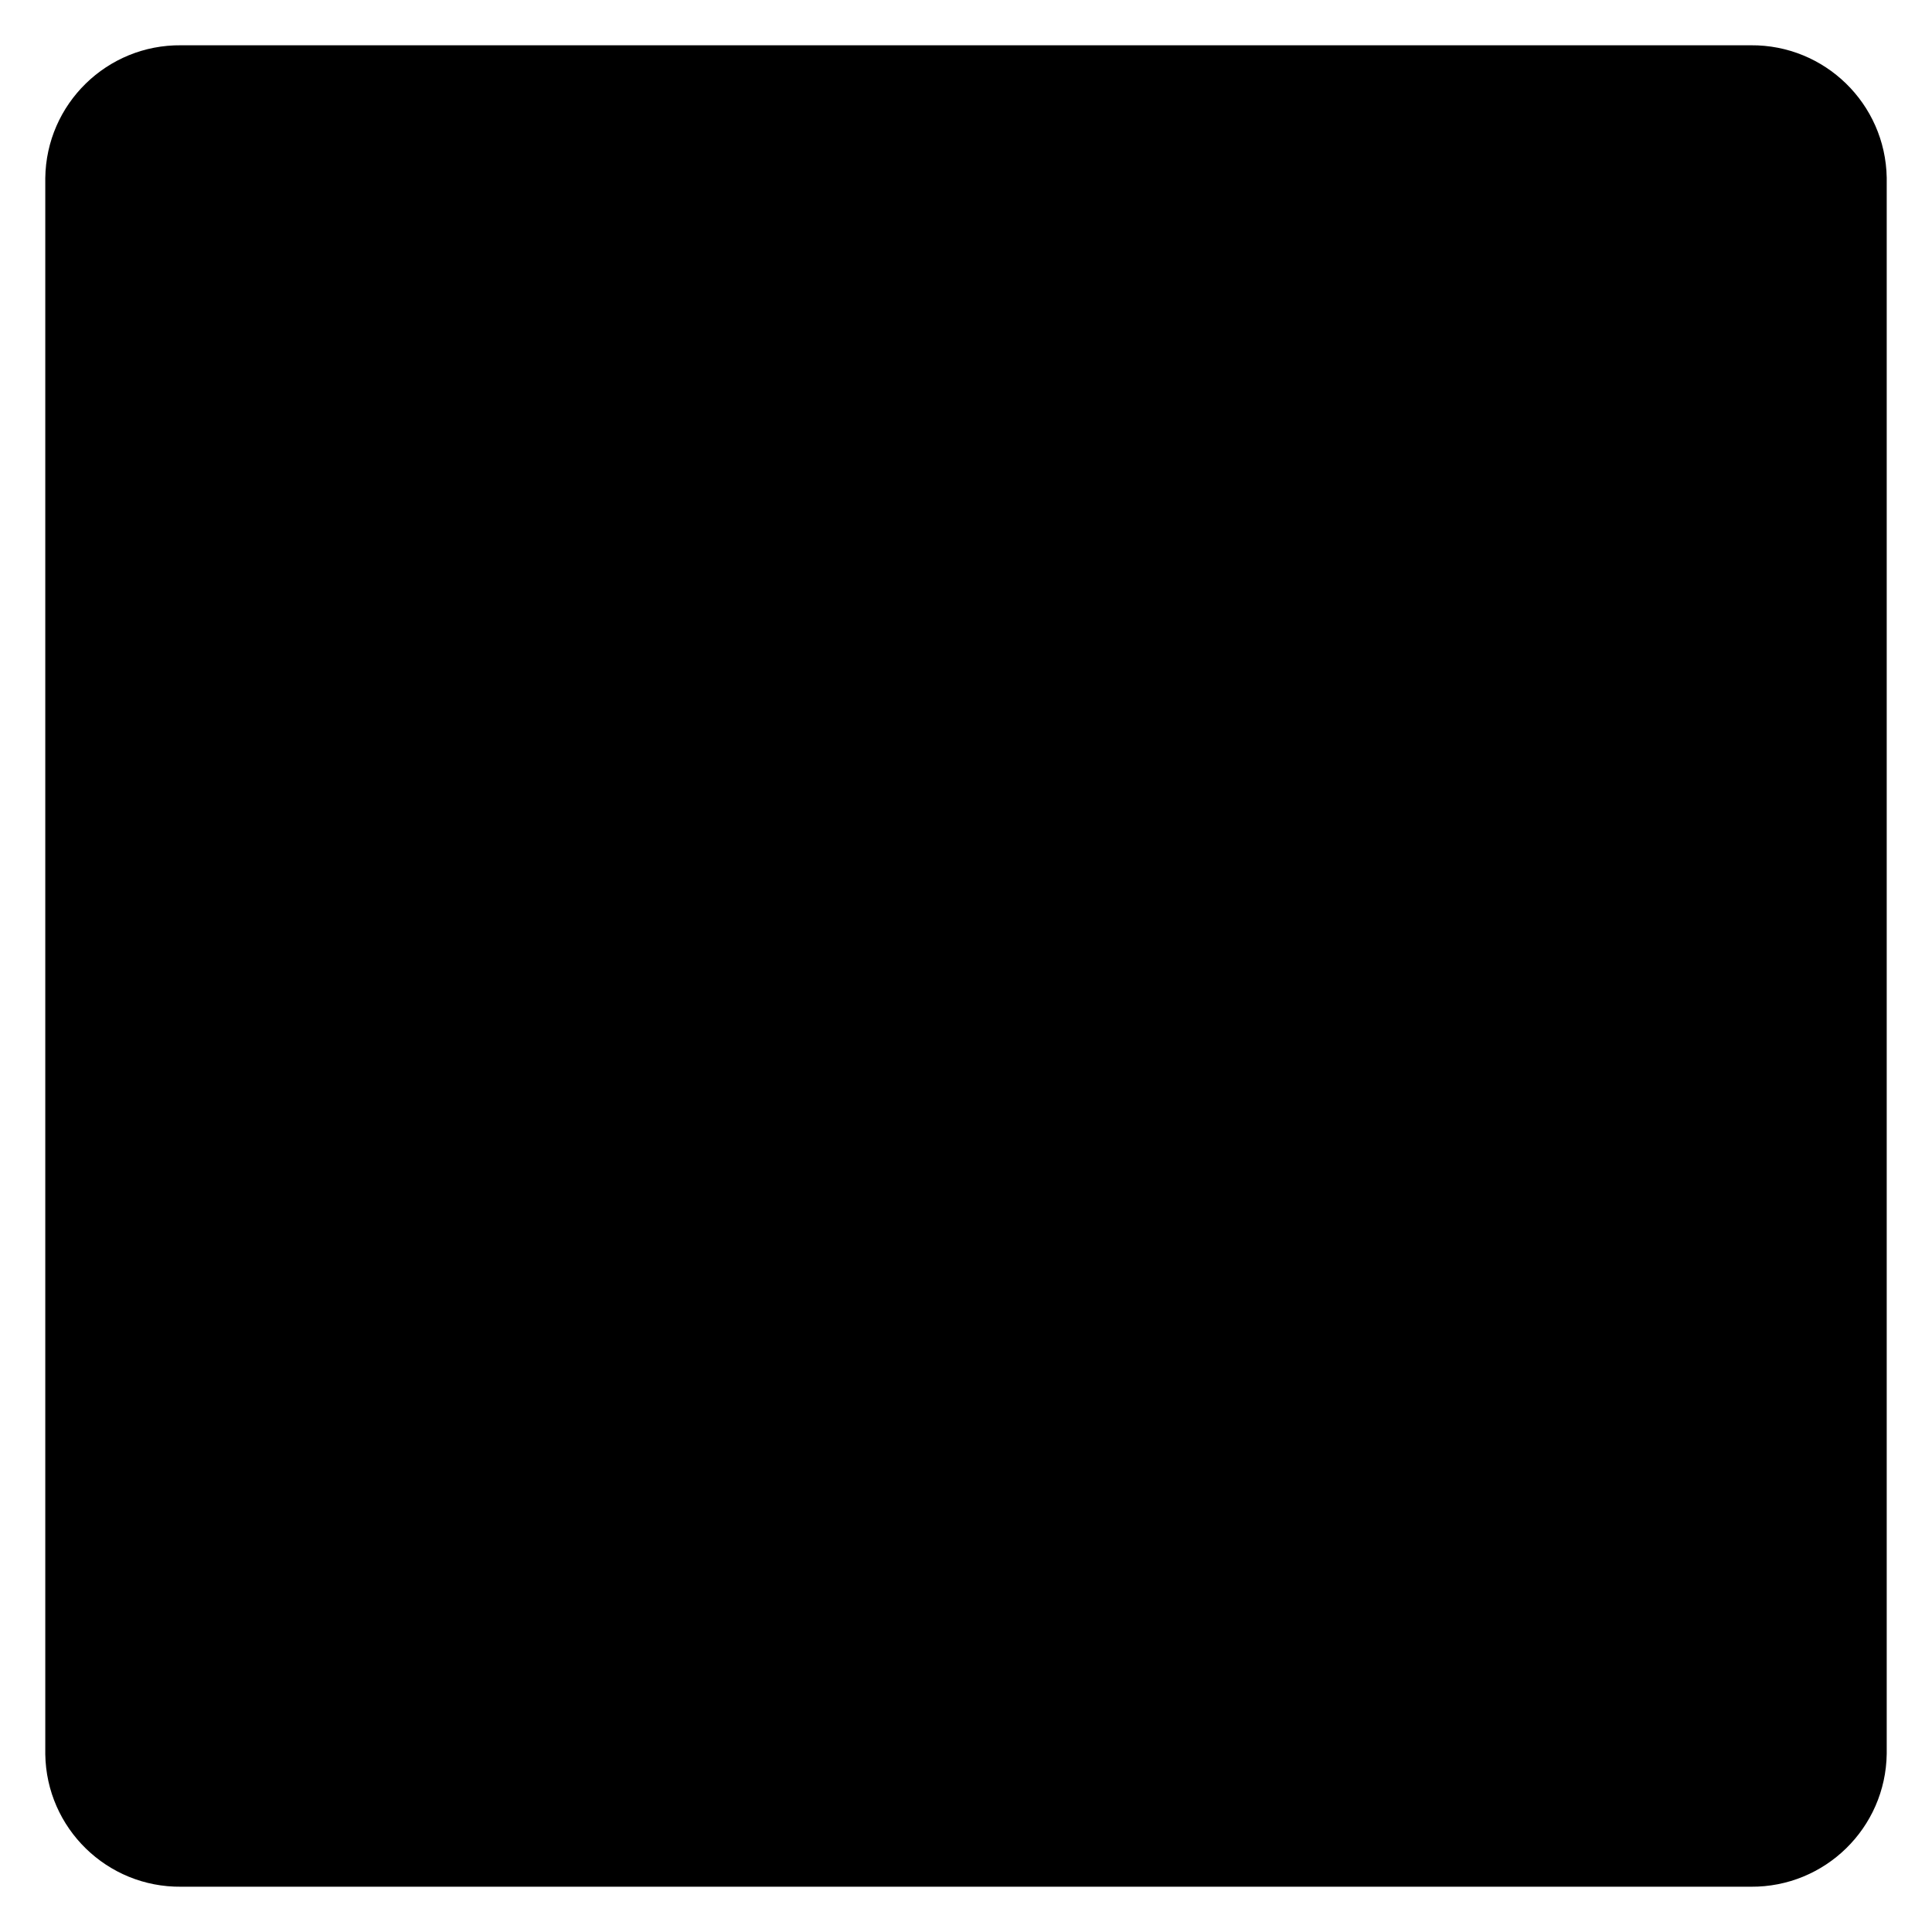
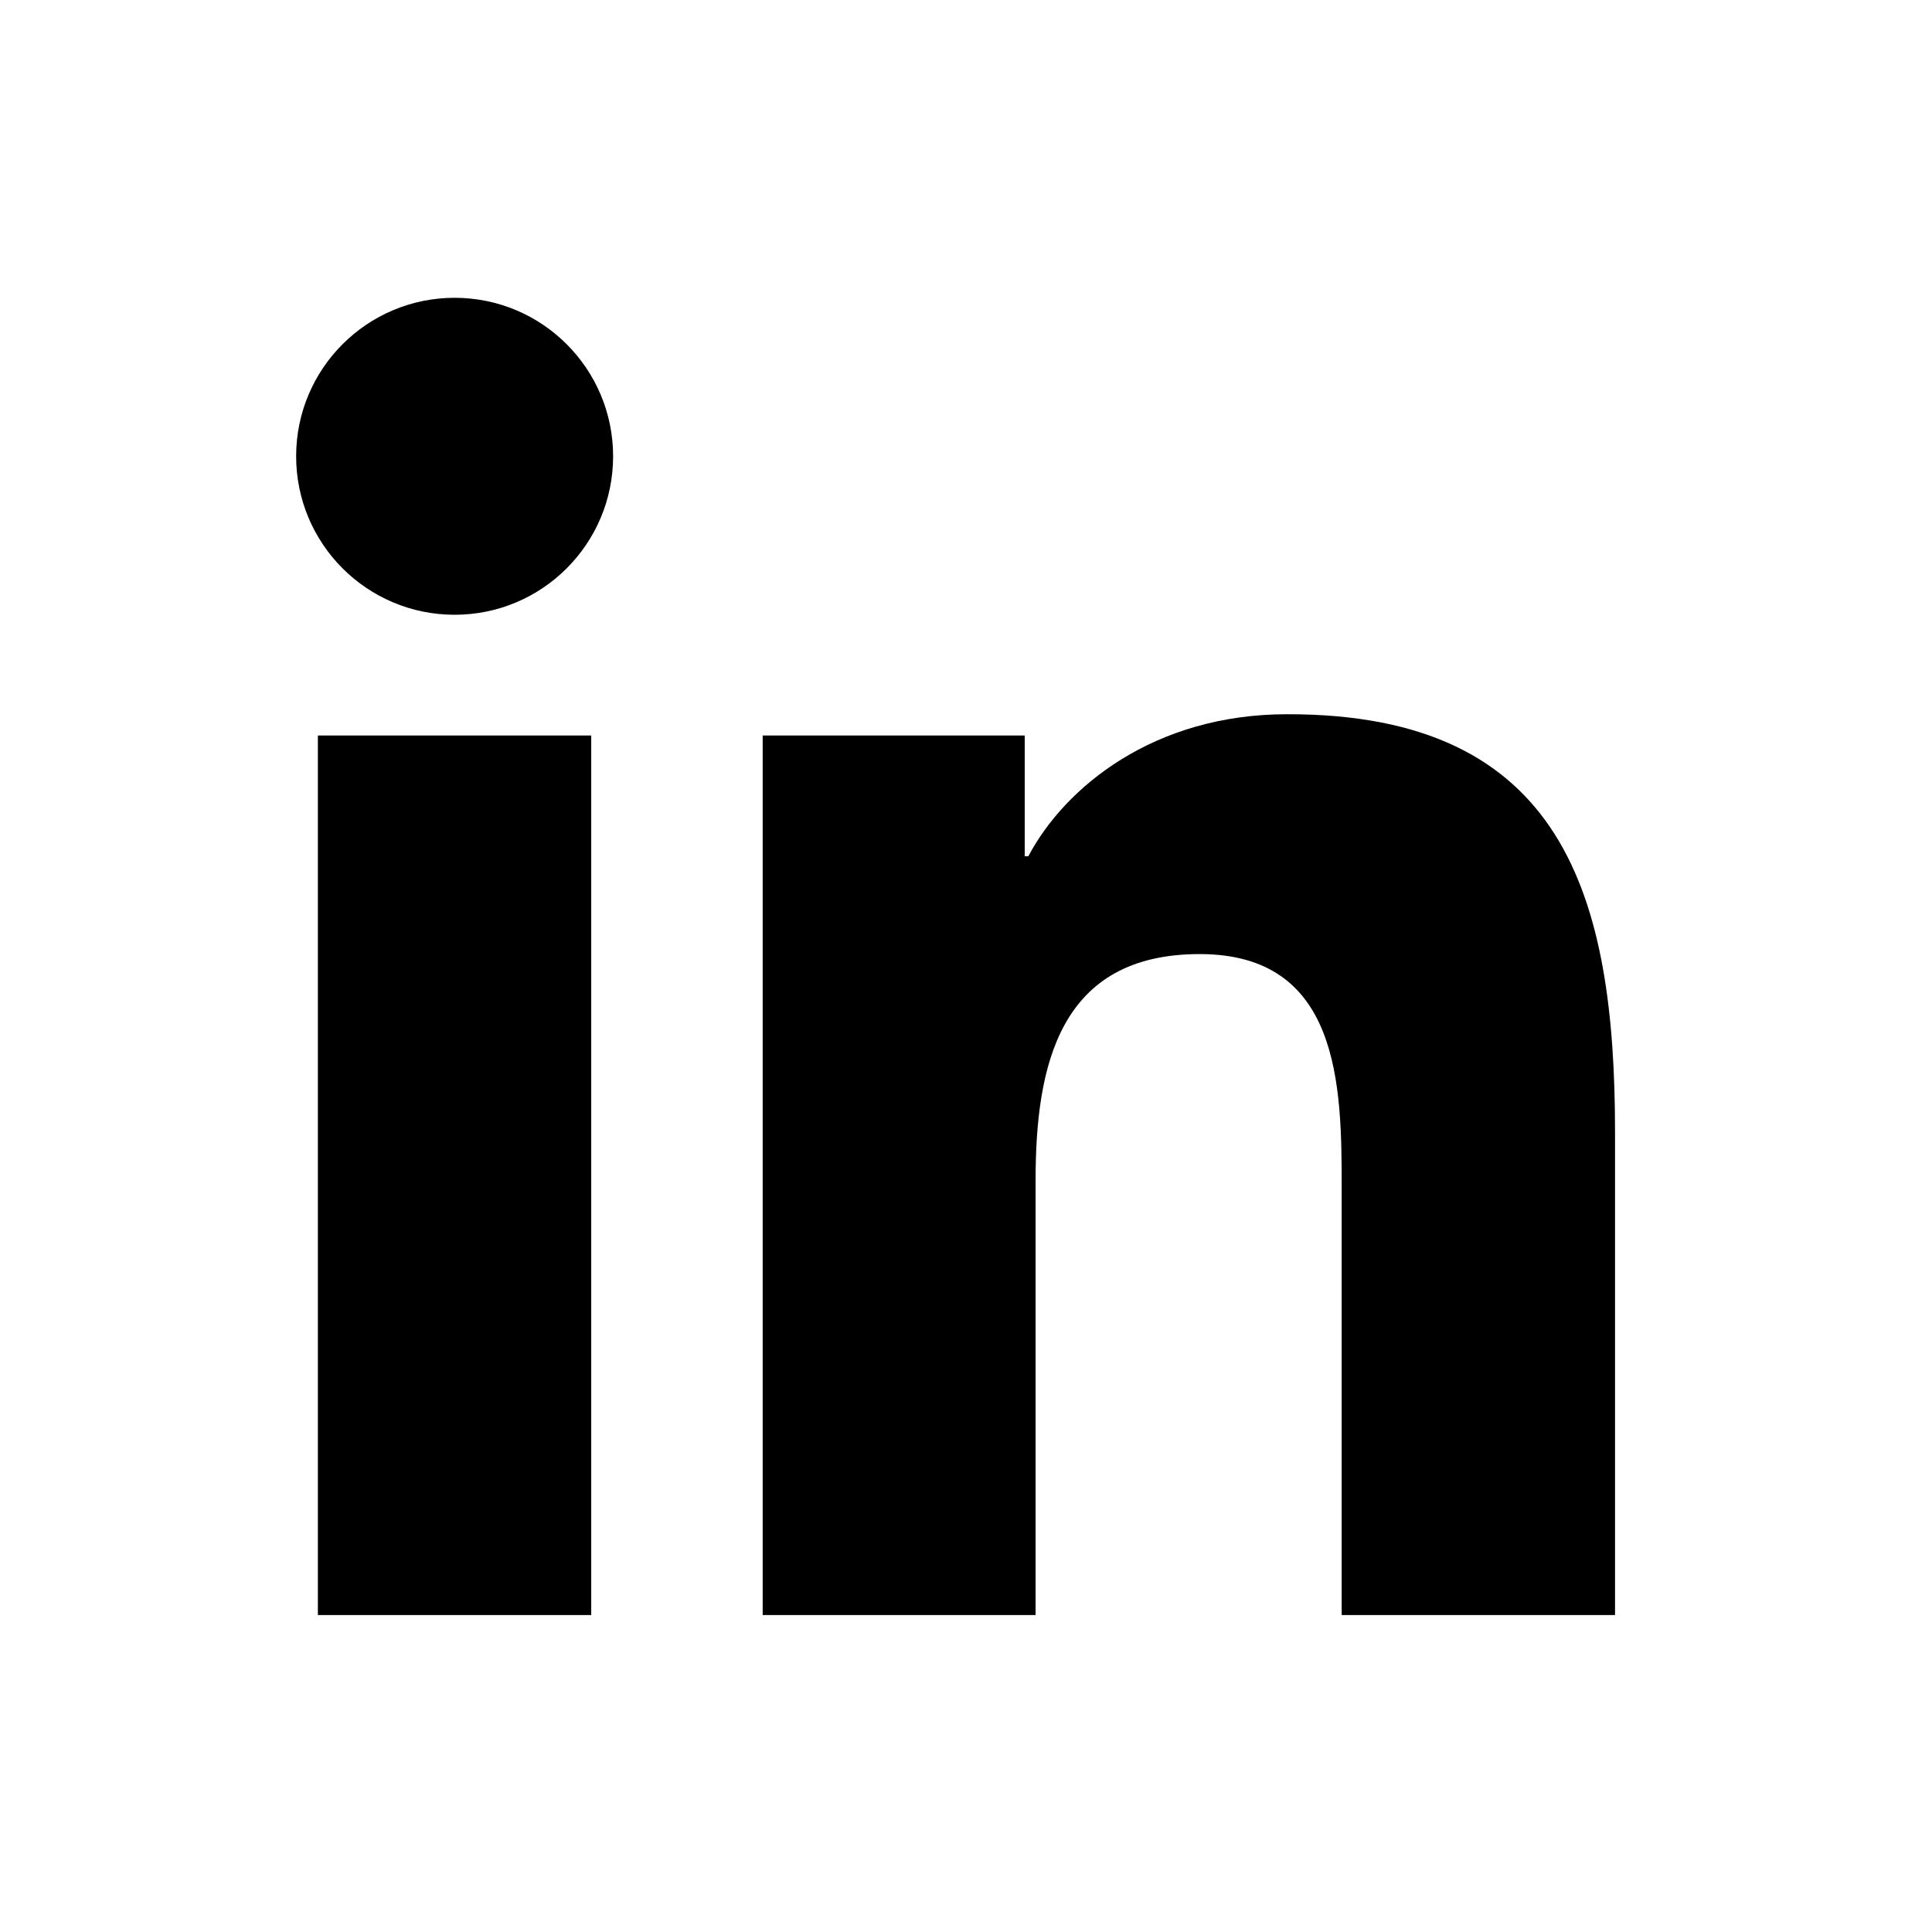
<svg viewBox="0 0 128 128" class="linkedin">
  <style>
-     .linkedin path {
-       transition: fill 500ms ease;
+     [data-theme='dark'] .linkedin {
+       background: #fafaf9;
    }
-     [data-theme='light'] .linkedin .linkedin-background {
-       fill: #171717;
+ 
+     [data-theme='dark'] .linkedin &gt; .linkedin-words {
+       fill: inherit;
    }
-     [data-theme='light'] .linkedin .linkedin-words {
+     [data-theme='light'] .linkedin {
+       background: #171717;
+     }
+ 
+     [data-theme='light'] .linkedin &gt; .linkedin-words {
      fill: #fafaf9;
    }
-     [data-theme='dark'] .linkedin .linkedin-background {
-       fill: #fafaf9;
-     }
-     [data-theme='dark'] .linkedin .linkedin-words {
-       fill: #171717;
+     svg.linkedin {
+       border-radius: 5px;
    }
  </style>
-   <path class="linkedin-background" d="M116 3H12a8.91 8.91 0 00-9 8.8v104.42a8.91 8.91 0 009 8.78h104a8.93 8.93 0 009-8.81V11.77A8.93 8.93 0 00116 3z" />
  <path class="linkedin-words" d="M21.06 48.73h18.11V107H21.06zm9.06-29a10.5 10.5 0 11-10.5 10.49 10.5 10.5 0 0110.5-10.49M50.53 48.73h17.36v8h.24c2.42-4.58 8.32-9.41 17.13-9.41C103.6 47.28 107 59.35 107 75v32H88.89V78.65c0-6.75-.12-15.44-9.41-15.44s-10.87 7.36-10.87 15V107H50.53z" />
</svg>
